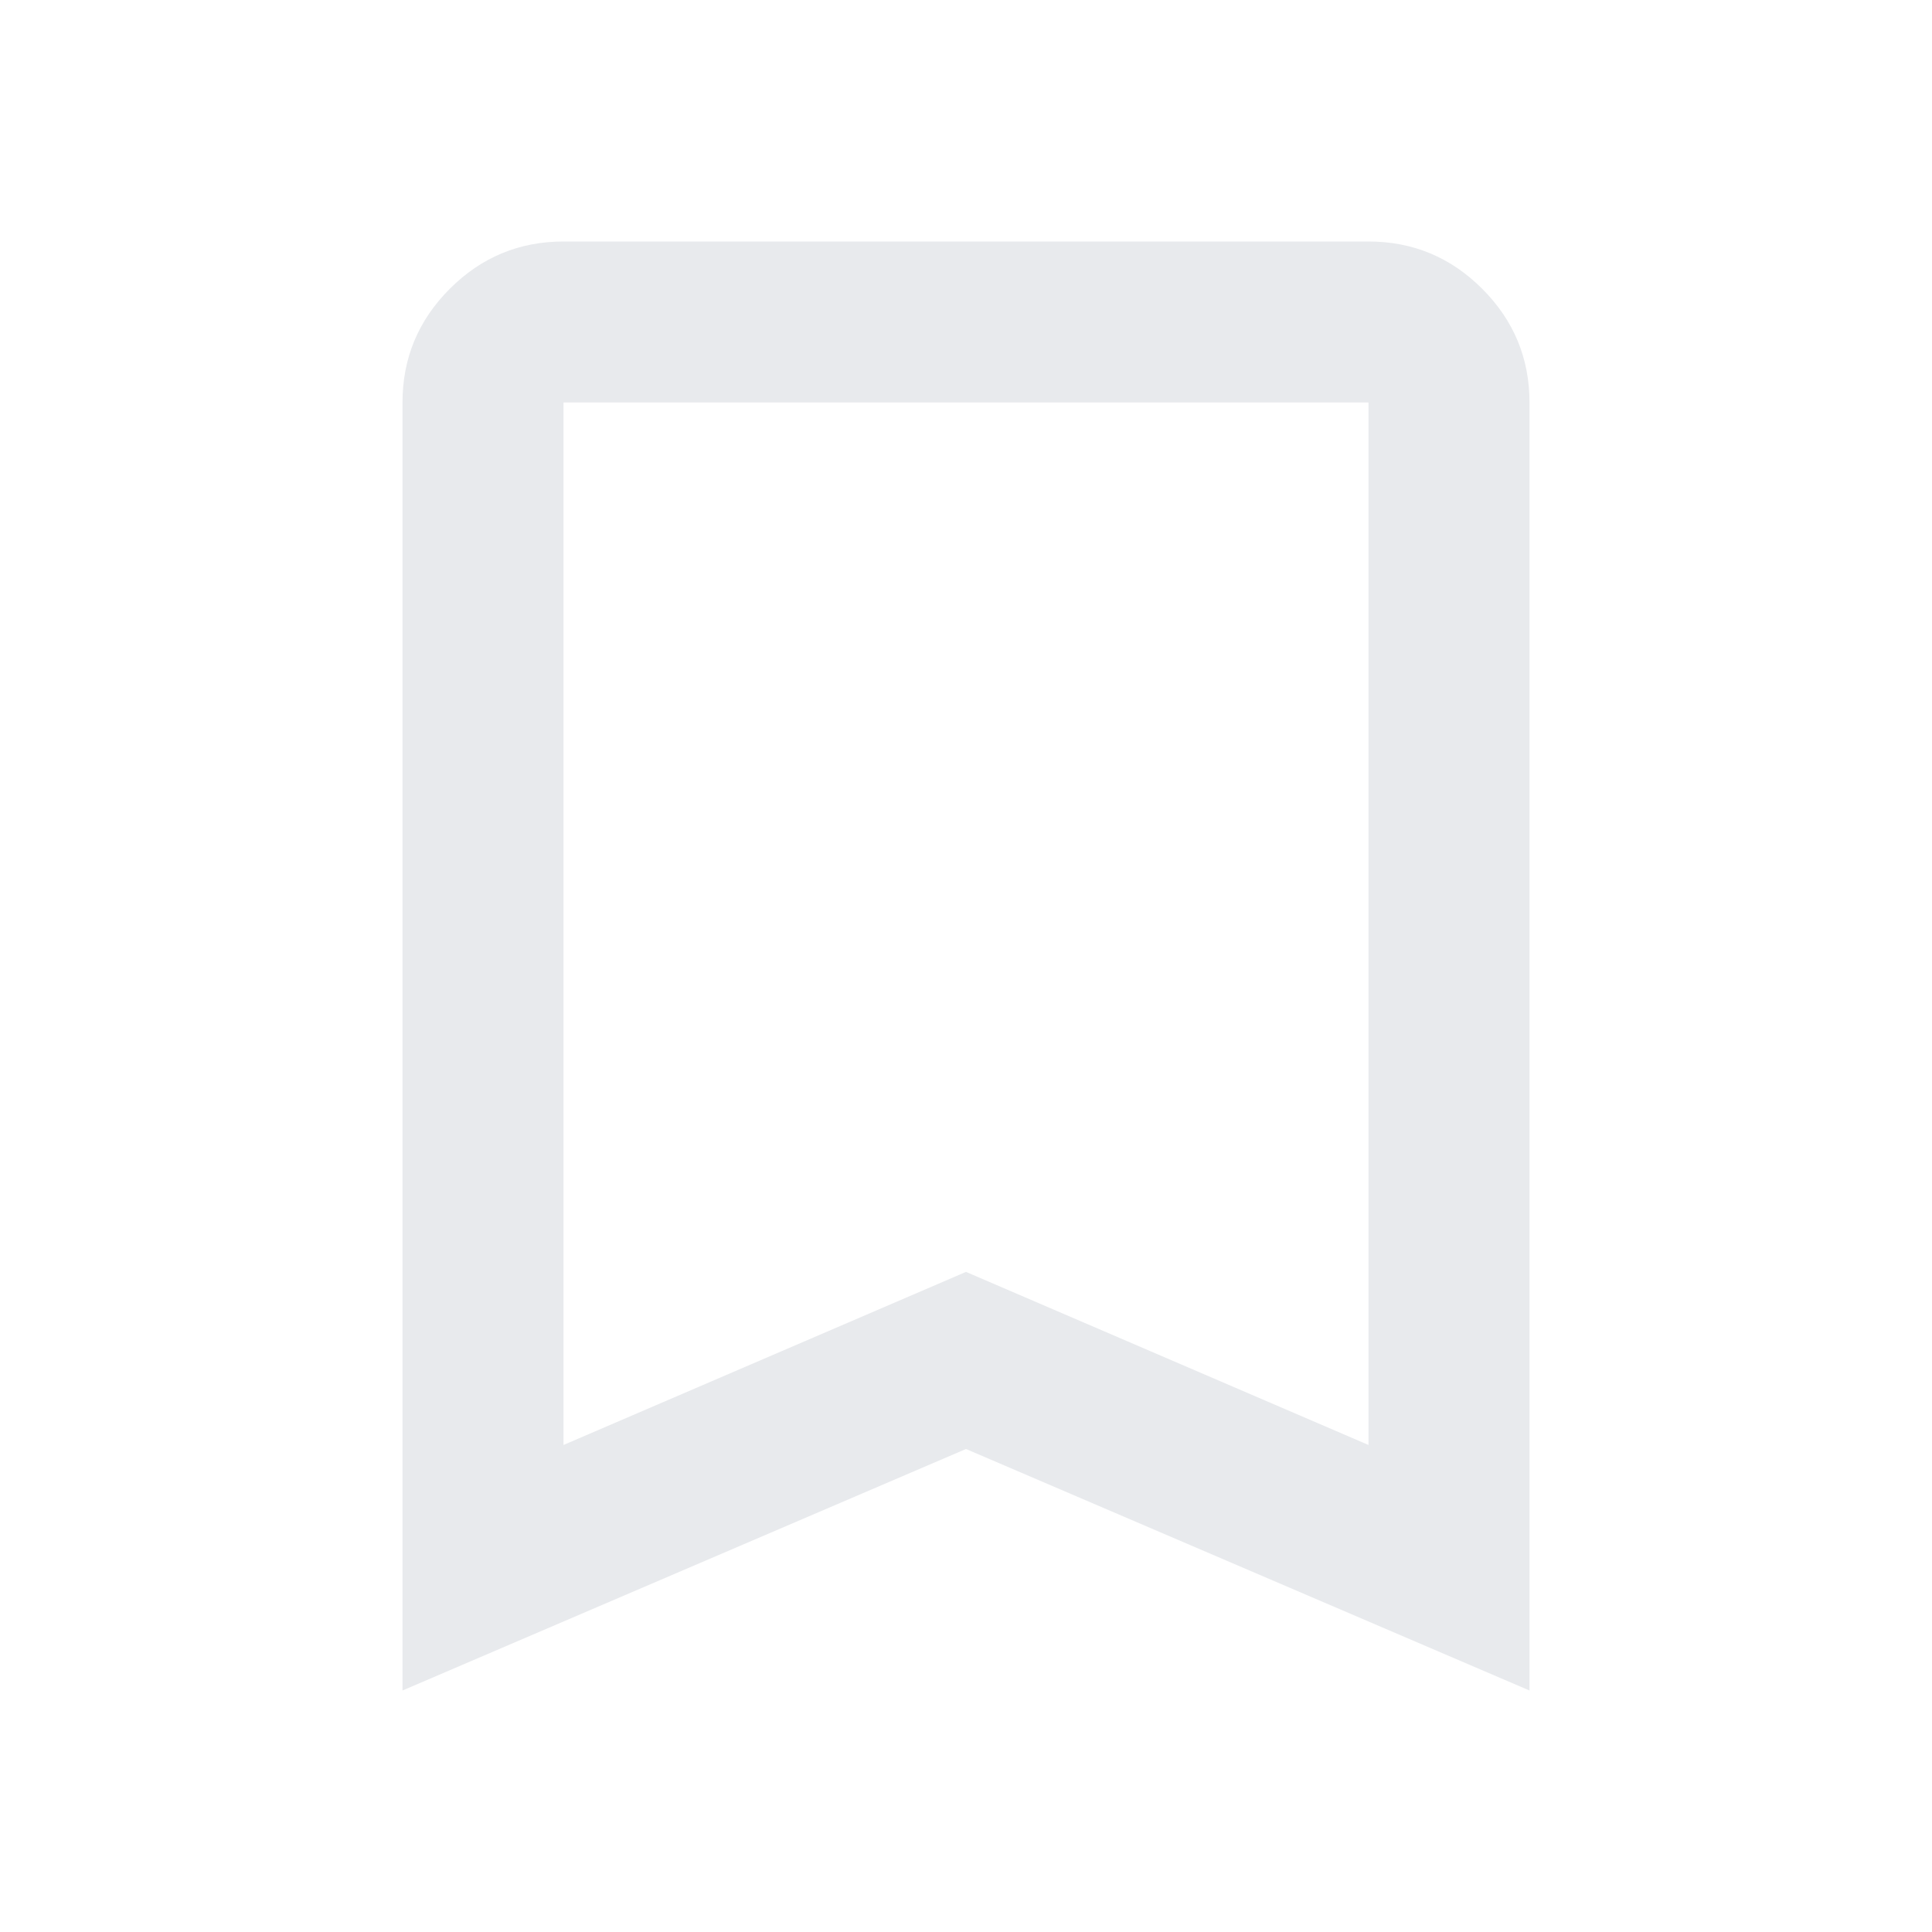
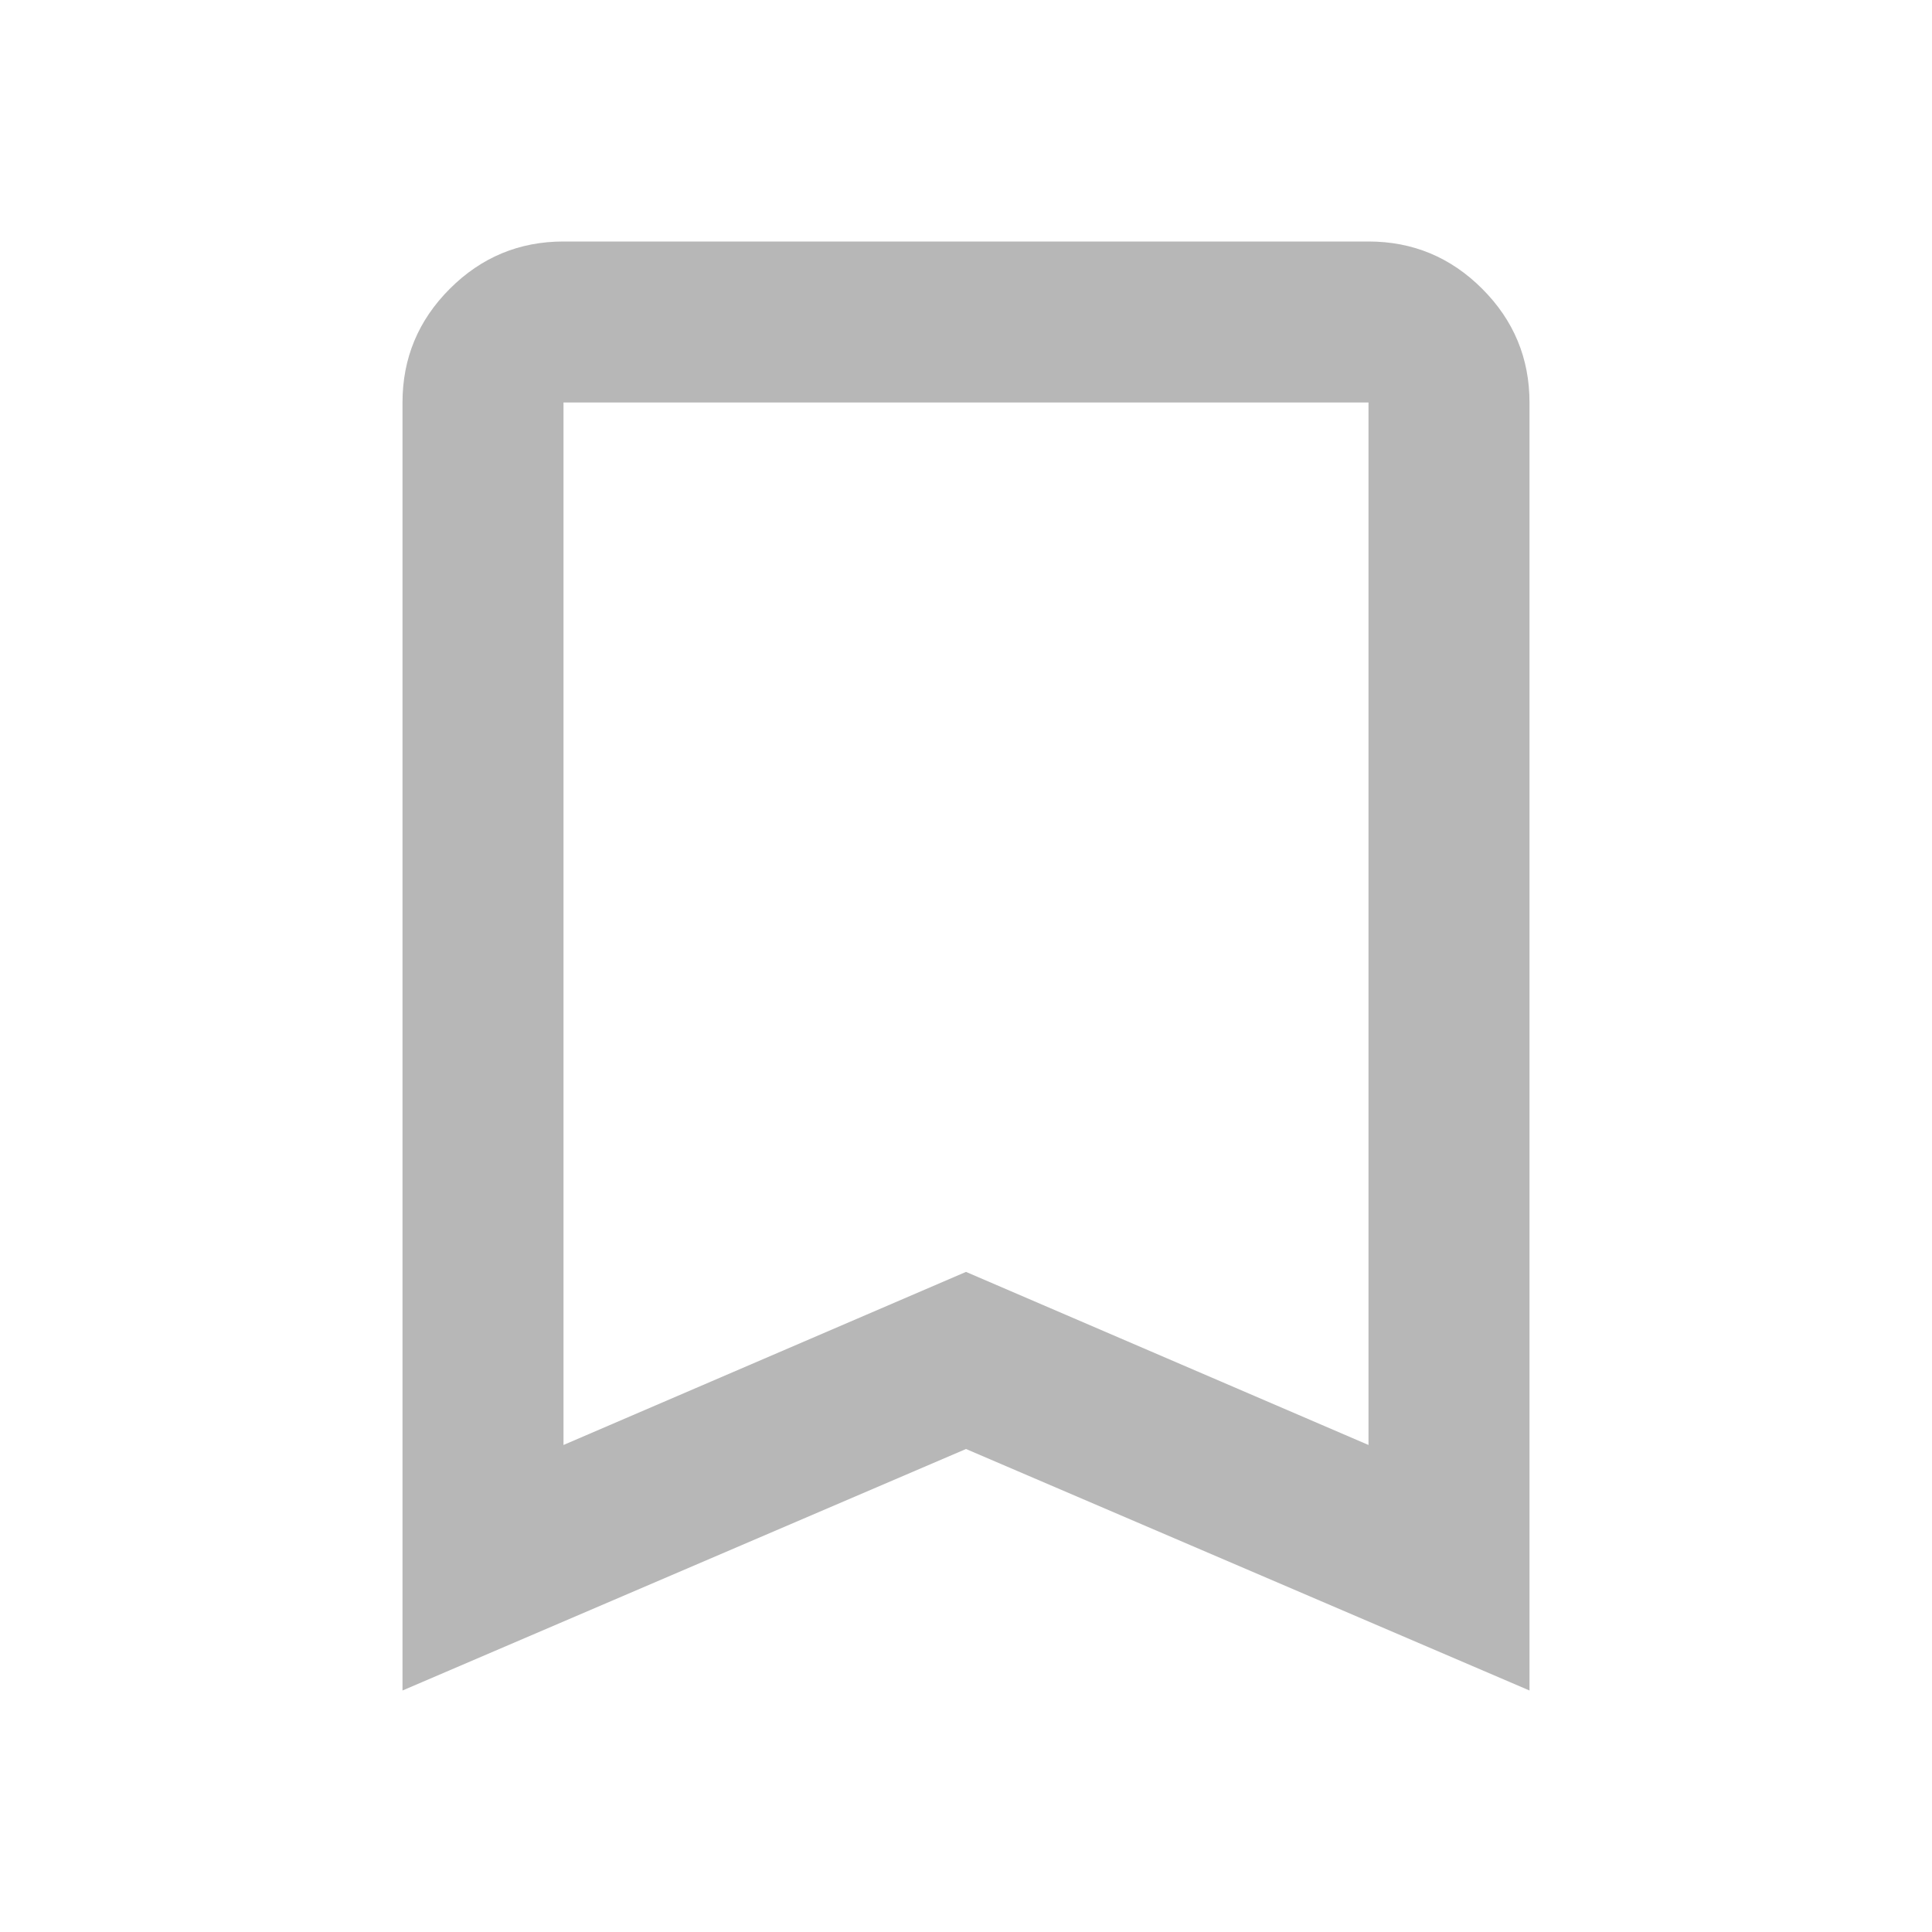
- <svg xmlns="http://www.w3.org/2000/svg" height="24px" viewBox="0 -960 960 960" width="24px" fill="#e8eaed">
+ <svg xmlns="http://www.w3.org/2000/svg" height="24px" viewBox="0 -960 960 960" width="24px" fill="#B7B7B7">
  <path d="M200-120v-640q0-33 23.5-56.5T280-840h400q33 0 56.5 23.5T760-760v640L480-240 200-120Zm80-122 200-86 200 86v-518H280v518Zm0-518h400-400Z" />
</svg>
